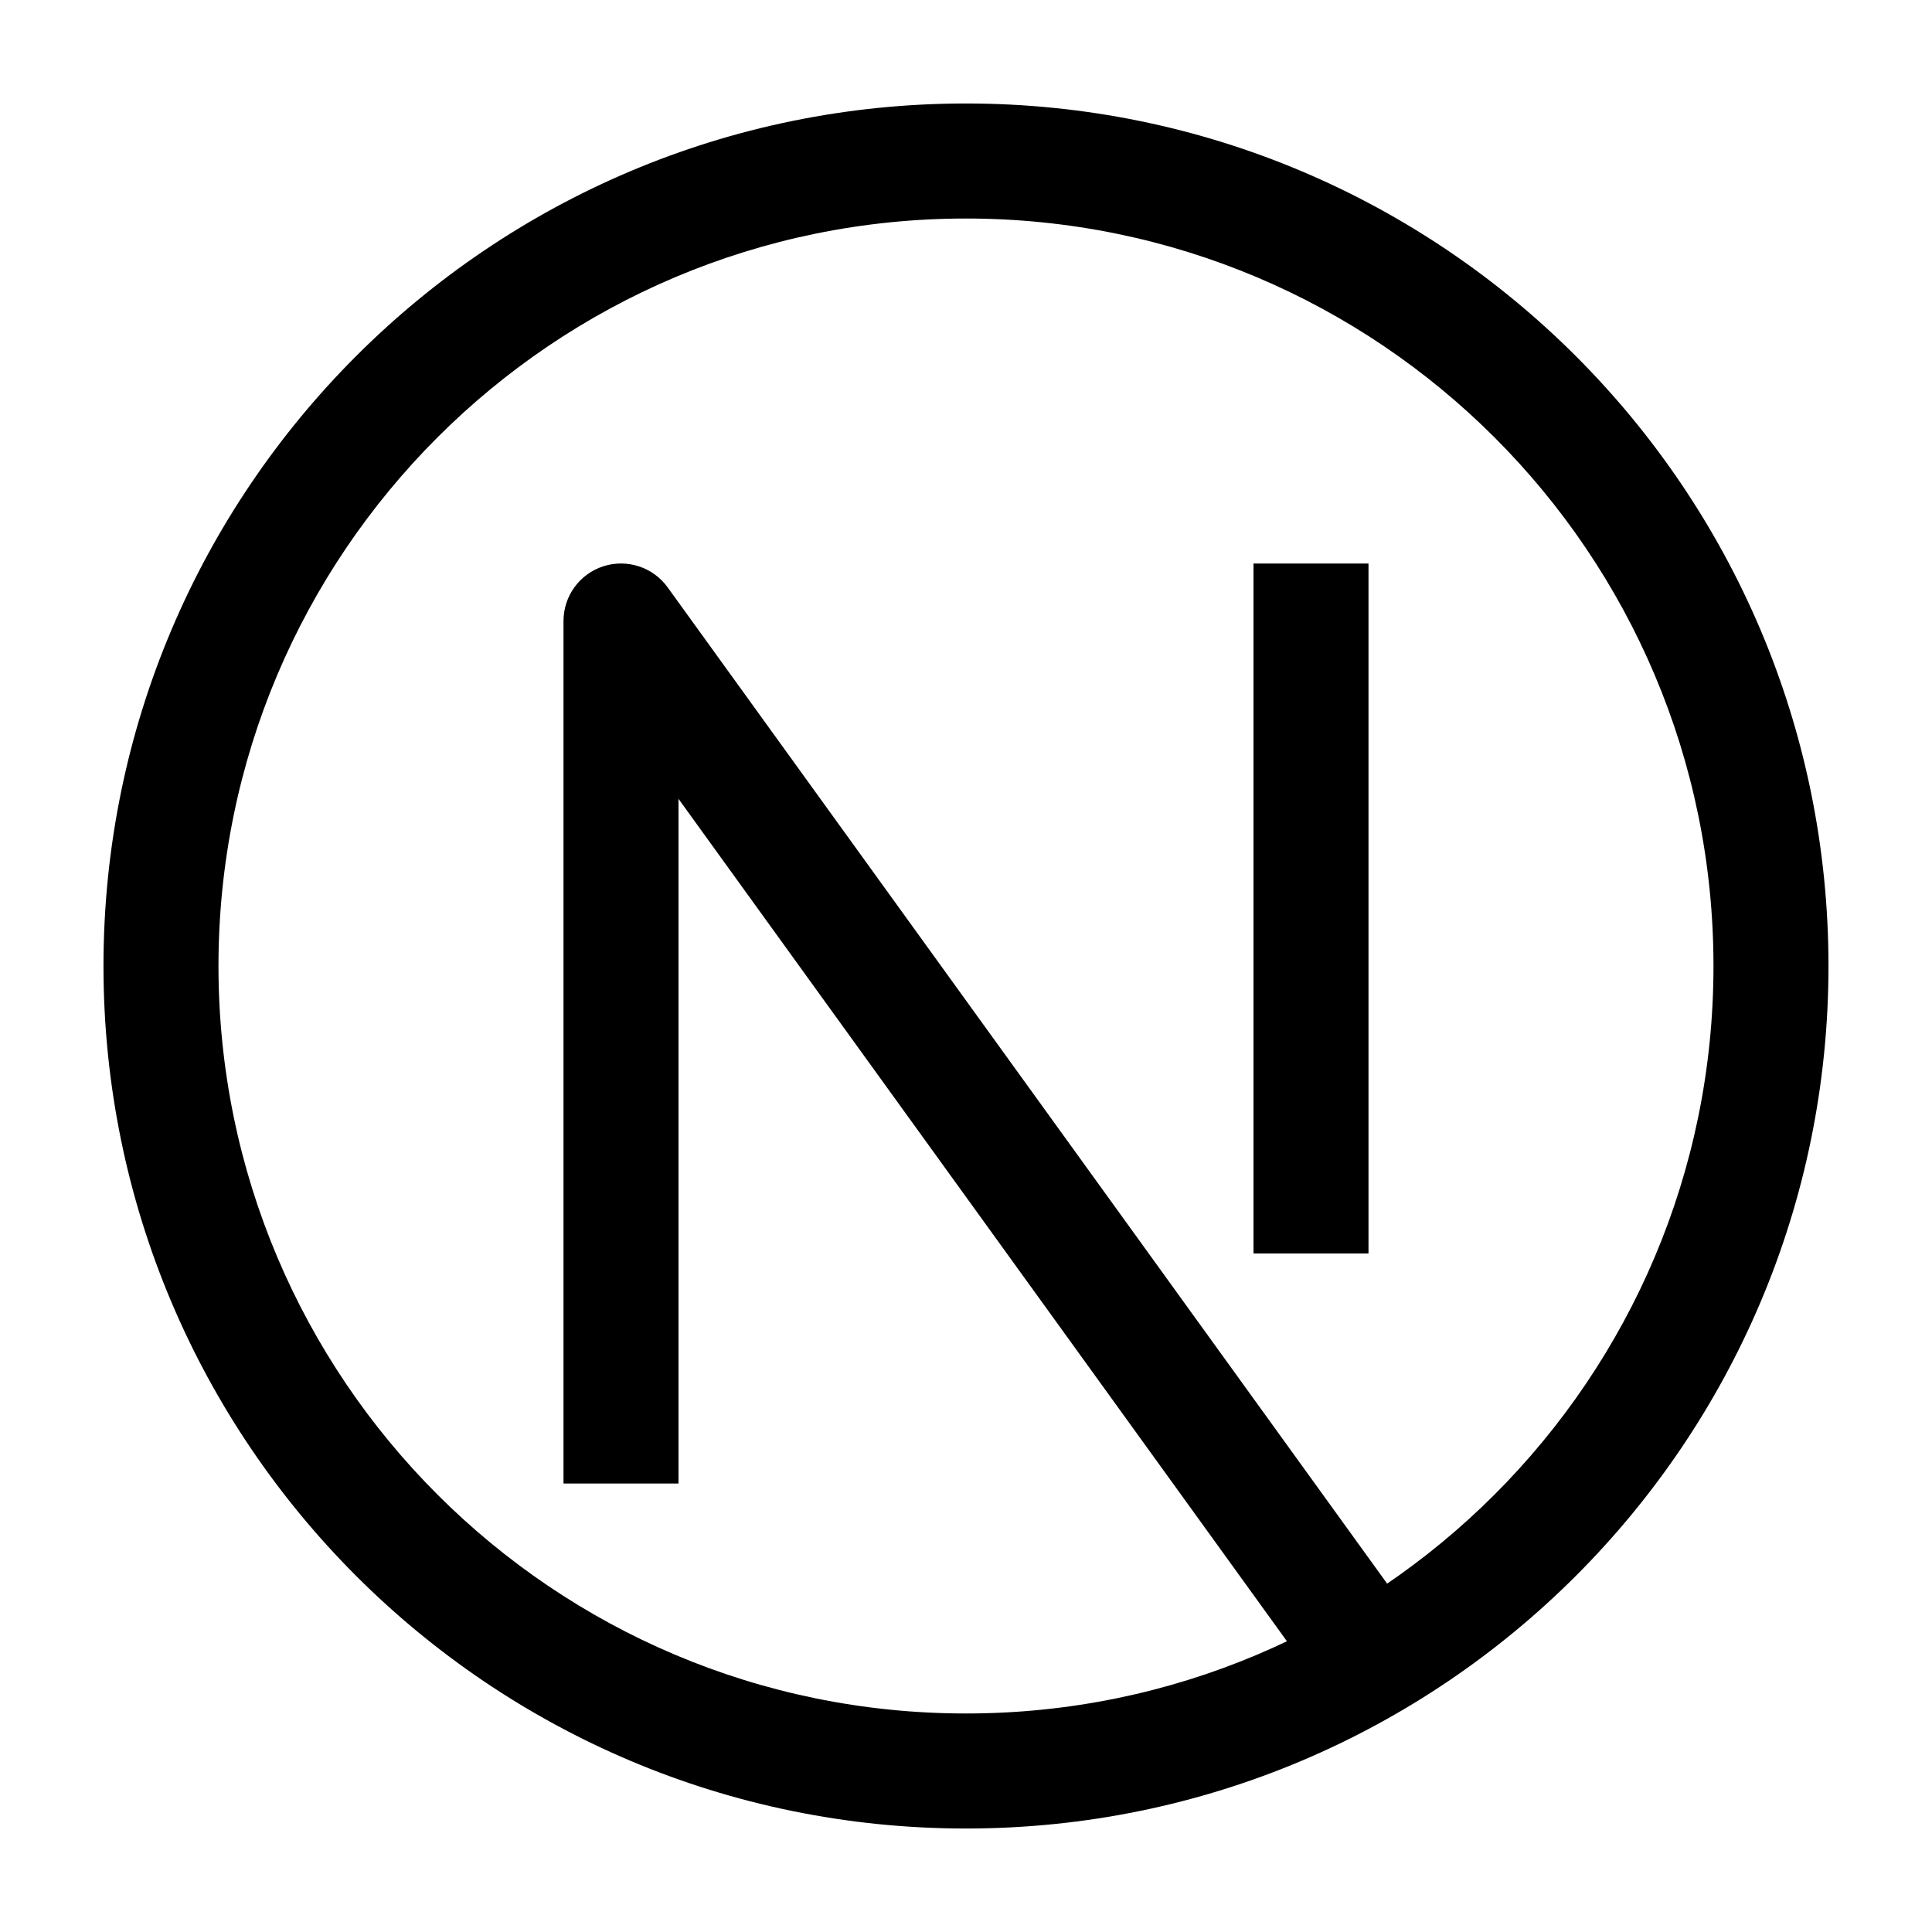
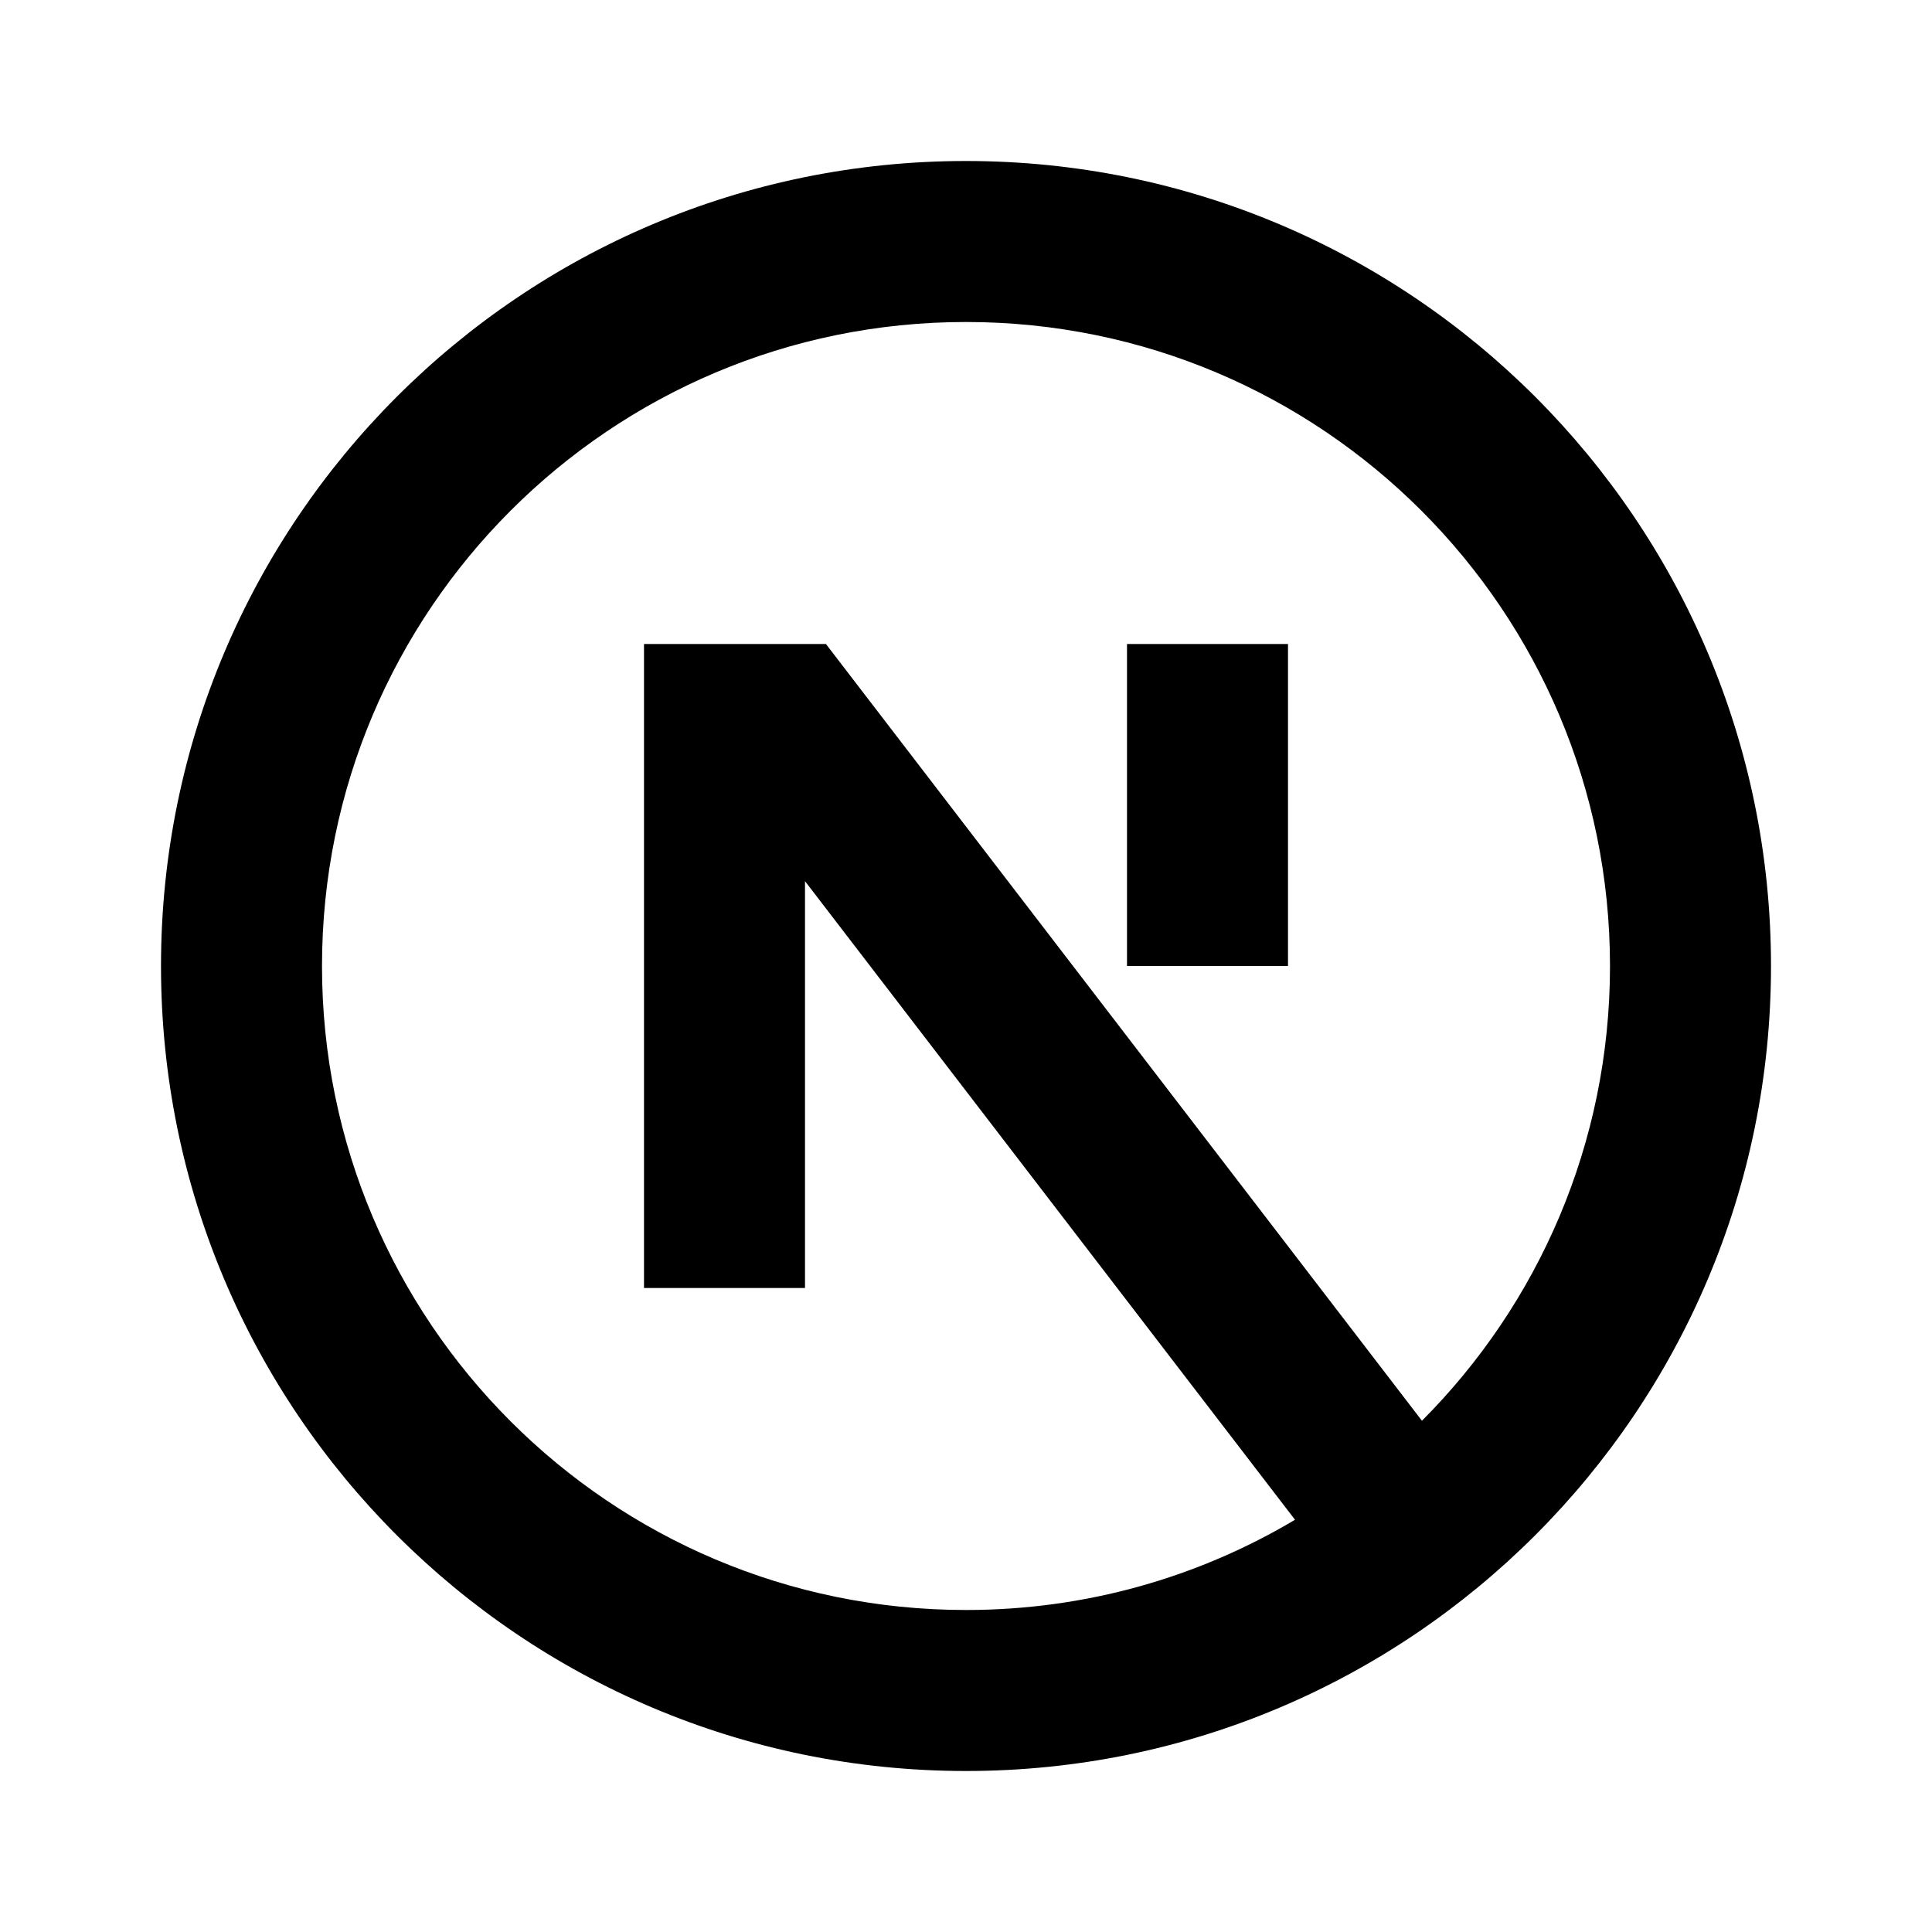
- <svg xmlns="http://www.w3.org/2000/svg" viewBox="0 0 48 48" fill="none">
-   <path d="M15.428 15.429L16.587 14.592C16.224 14.09 15.579 13.879 14.989 14.069C14.399 14.26 14 14.809 14 15.429H15.428ZM24 42.571C13.743 42.571 5.428 34.257 5.428 24H2.571C2.571 35.835 12.165 45.429 24 45.429V42.571ZM42.571 24C42.571 34.257 34.257 42.571 24 42.571V45.429C35.834 45.429 45.428 35.835 45.428 24H42.571ZM24 5.429C34.257 5.429 42.571 13.743 42.571 24H45.428C45.428 12.165 35.834 2.571 24 2.571V5.429ZM24 2.571C12.165 2.571 2.571 12.165 2.571 24H5.428C5.428 13.743 13.743 5.429 24 5.429V2.571ZM16.857 36.857V15.429H14V36.857H16.857ZM14.27 16.265L32.842 41.979L35.158 40.307L16.587 14.592L14.27 16.265ZM31.143 14V31.143H34V14H31.143Z" fill="black" />
+ <svg xmlns="http://www.w3.org/2000/svg" viewBox="0 0 24 24" fill="currentColor">
+   <path d="M17.664 17.649L10.26 8H8V16H10V10.946L16.087 18.879C14.891 19.591 13.493 20 12 20C7.582 20 4 16.418 4 12C4 7.582 7.582 4 12 4C16.418 4 20 7.582 20 12C20 14.205 19.108 16.202 17.664 17.649ZM12 22C17.523 22 22 17.523 22 12C22 6.477 17.523 2 12 2C6.477 2 2 6.477 2 12C2 17.523 6.477 22 12 22ZM14 12V8H16V12H14Z" />
</svg>
